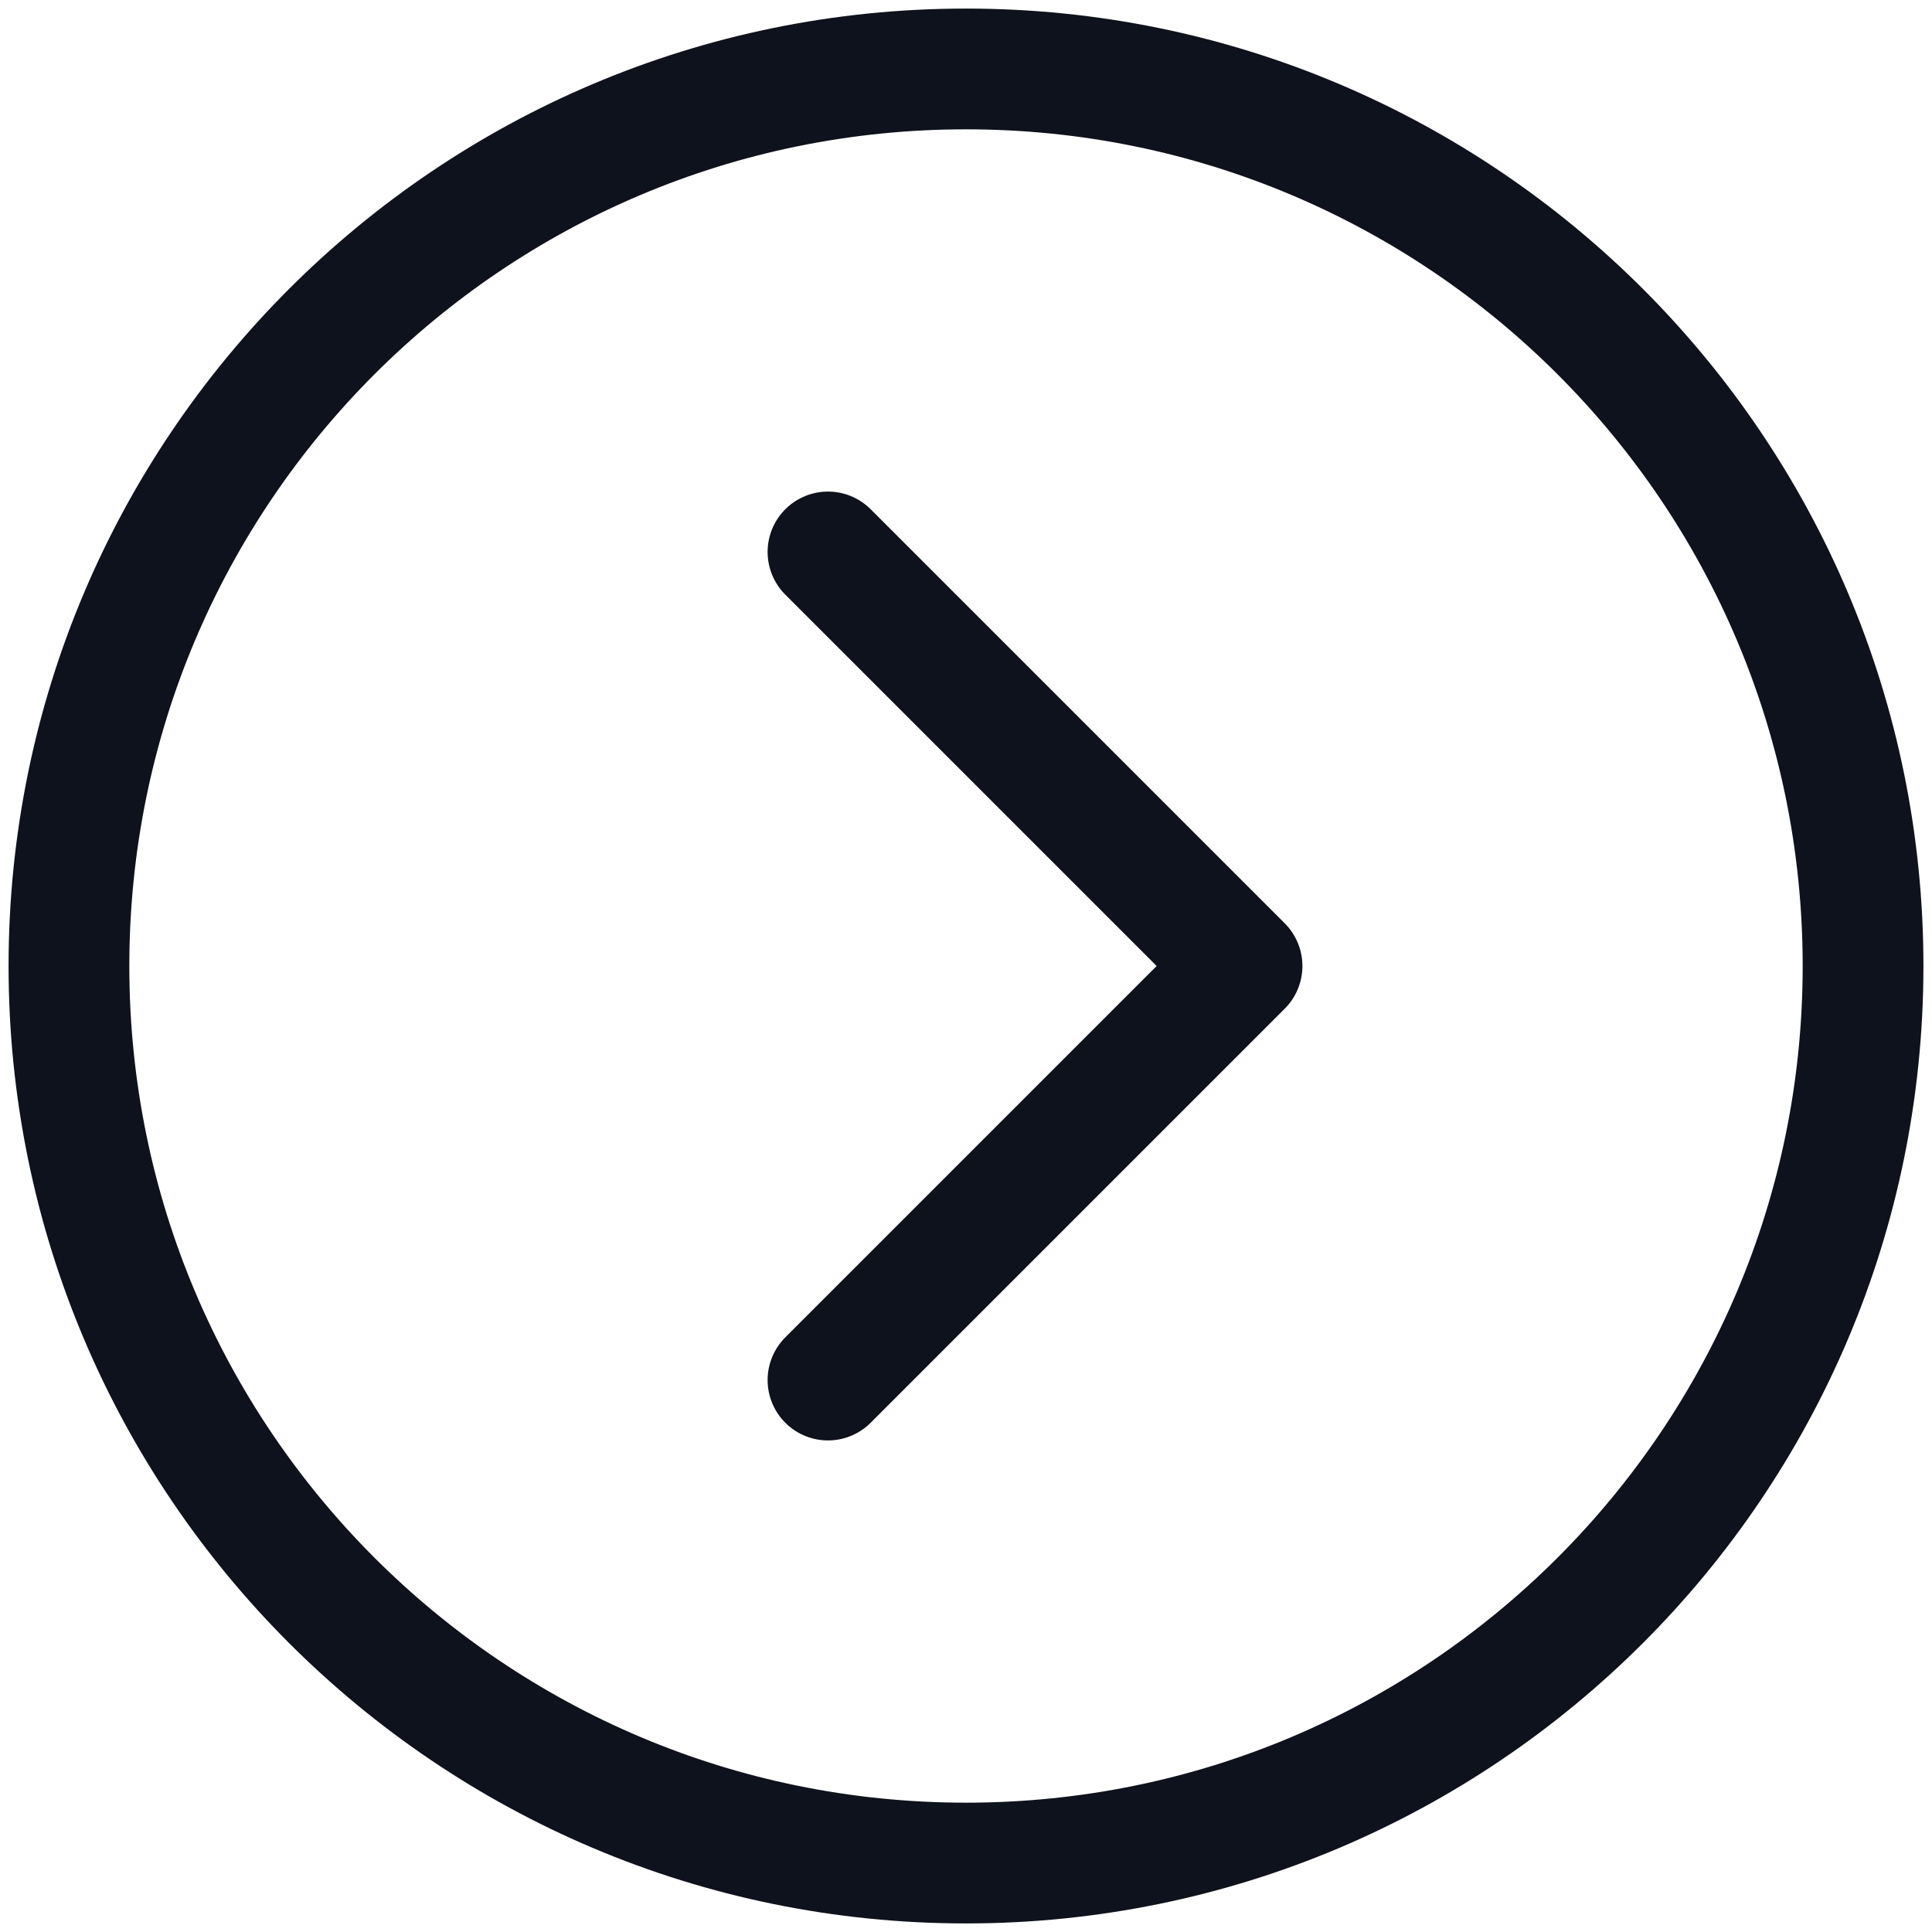
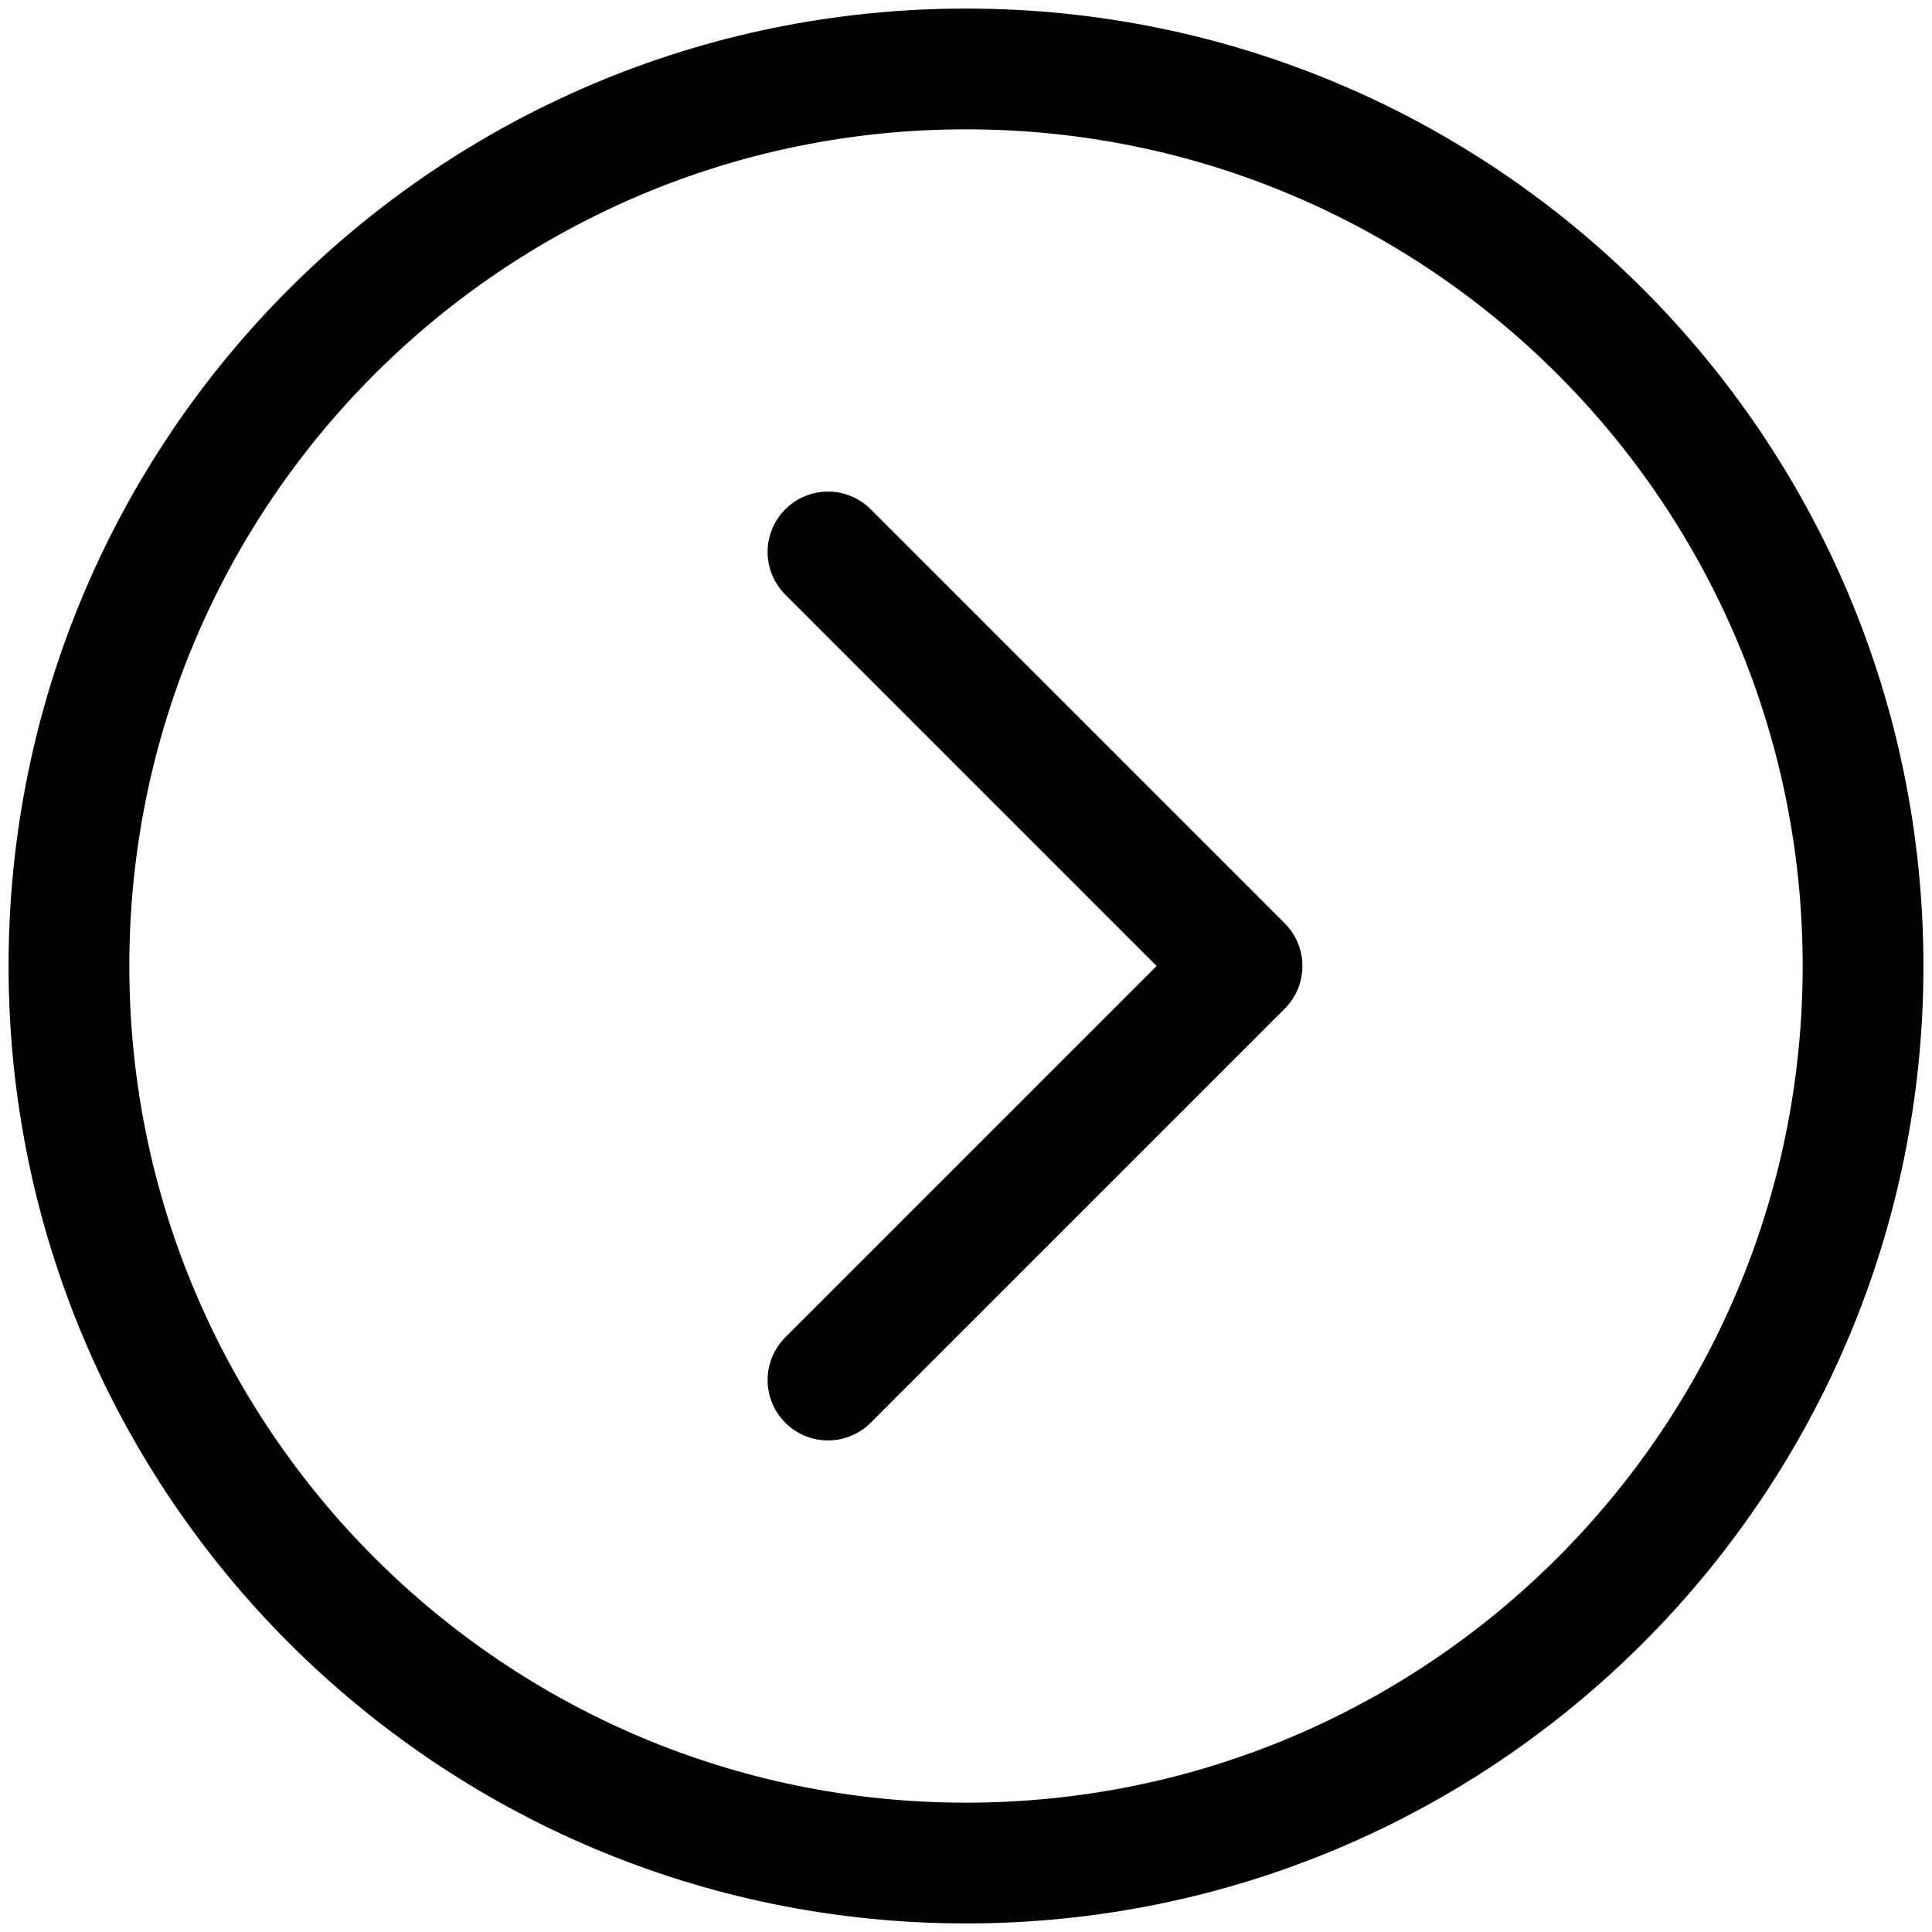
<svg xmlns="http://www.w3.org/2000/svg" width="16" height="16" viewBox="0 0 16 16" fill="none">
-   <path d="M6.857 4.571L10.286 8L6.857 11.429" stroke="#0D121C" stroke-linecap="round" stroke-linejoin="round" />
-   <path d="M8 15.429C12.103 15.429 15.429 12.103 15.429 8C15.429 3.897 12.103 0.571 8 0.571C3.897 0.571 0.571 3.897 0.571 8C0.571 12.103 3.897 15.429 8 15.429Z" stroke="#0D121C" stroke-linecap="round" stroke-linejoin="round" />
+   <path d="M6.857 4.571L10.286 8L6.857 11.429" stroke="currentColor" stroke-linecap="round" stroke-linejoin="round" />
+   <path d="M8 15.429C12.103 15.429 15.429 12.103 15.429 8C15.429 3.897 12.103 0.571 8 0.571C3.897 0.571 0.571 3.897 0.571 8C0.571 12.103 3.897 15.429 8 15.429Z" stroke="currentColor" stroke-linecap="round" stroke-linejoin="round" />
</svg>
